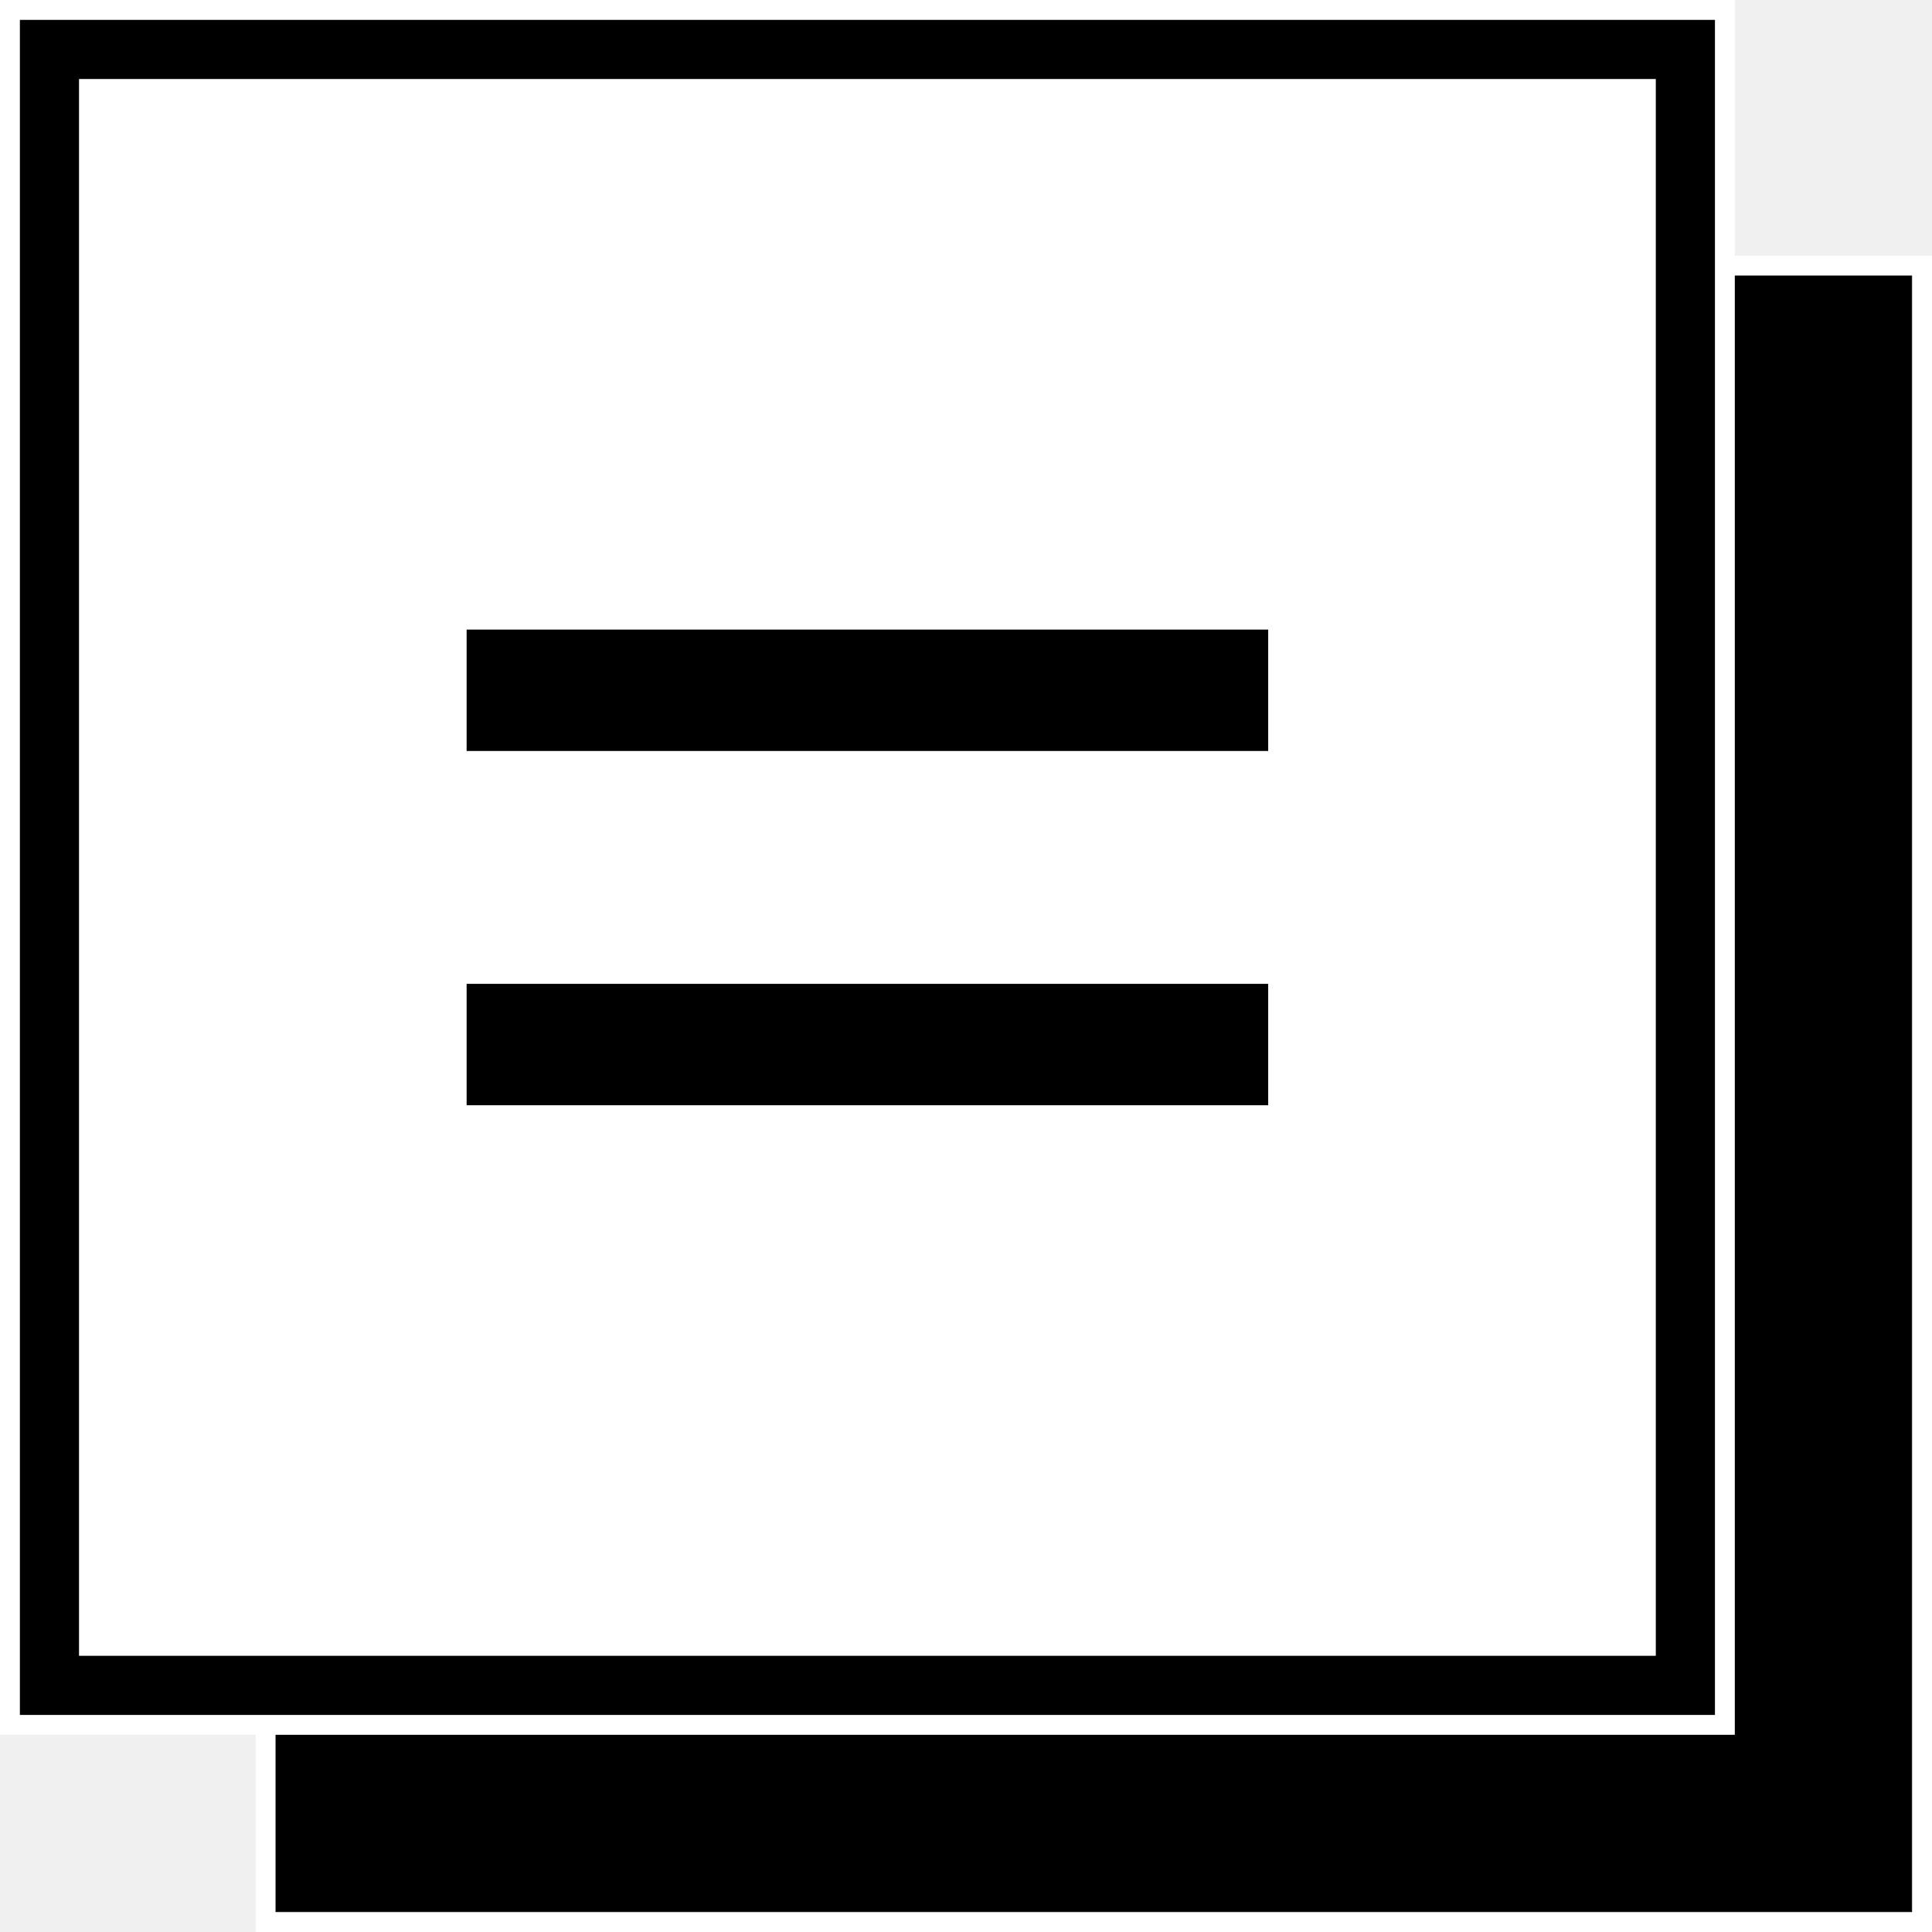
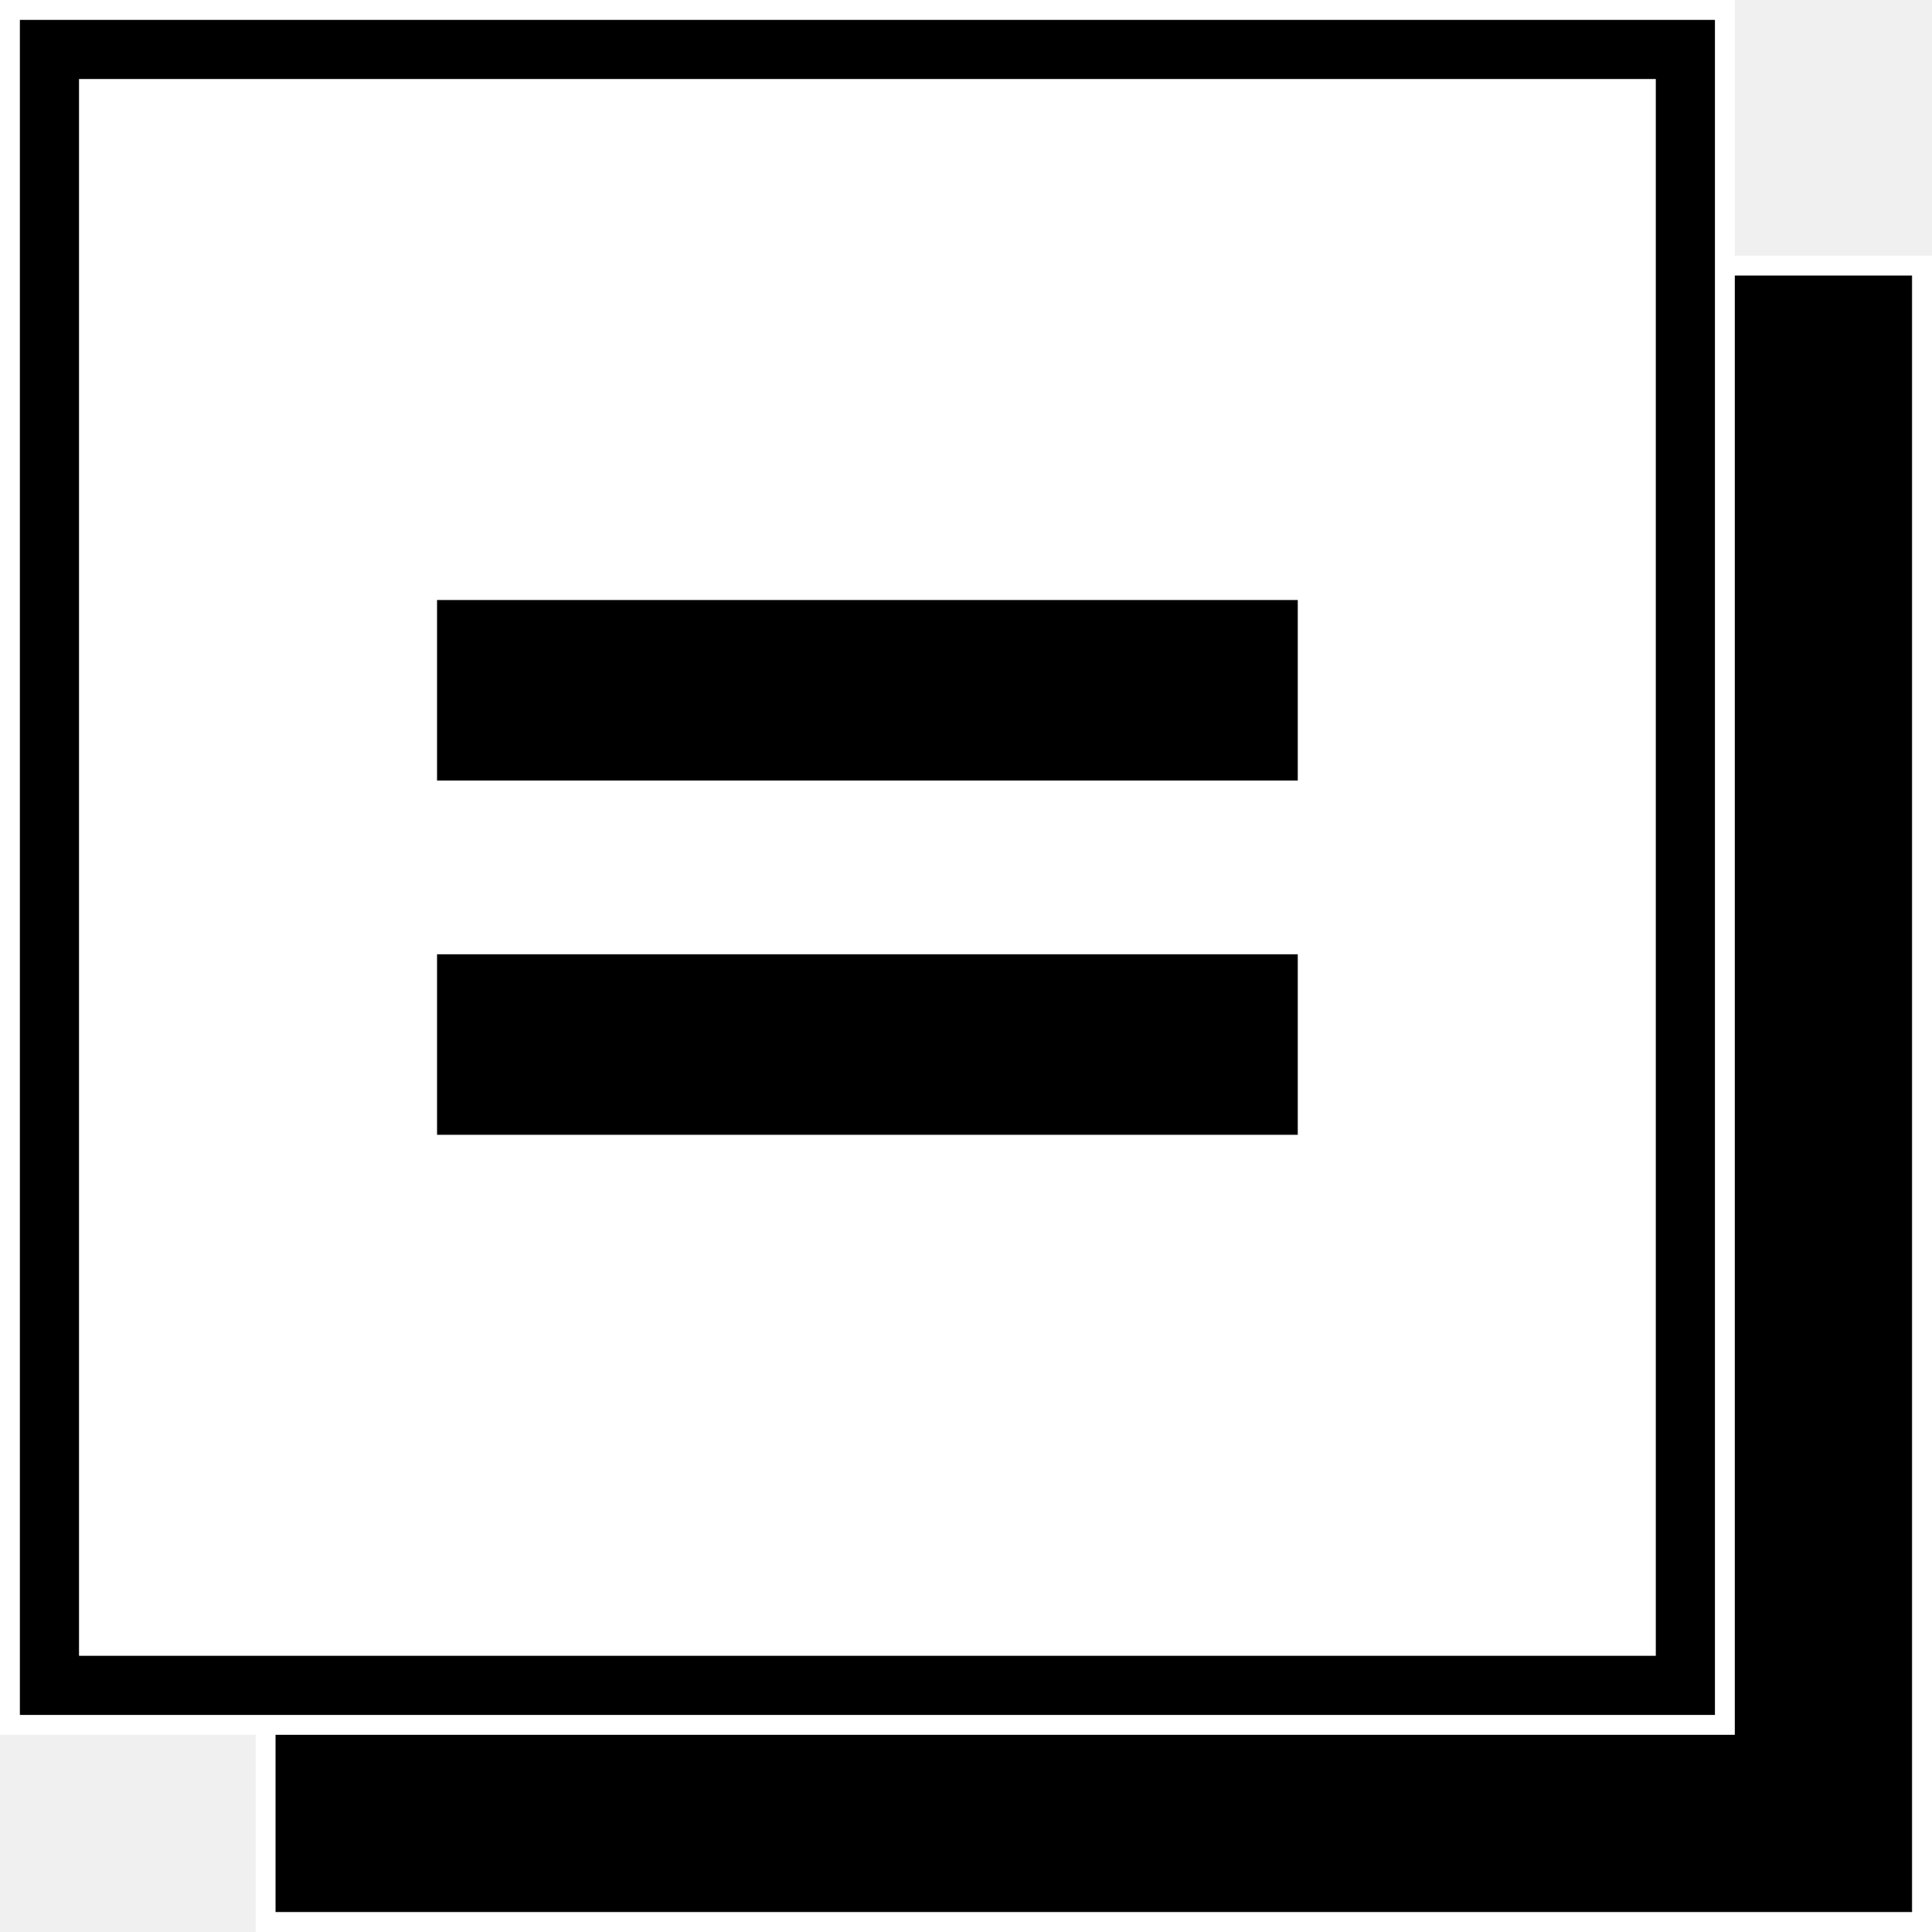
<svg xmlns="http://www.w3.org/2000/svg" version="1.1" viewBox="0 0 32 32">
  <style>@media (prefers-color-scheme: dark) { g { filter: invert(); } }</style>
  <g transform="matrix(.9794 0 0 .9794 .3293 .3293)">
    <rect x="3.987" y="3.987" width="28.35" height="28.35" fill="#fff" />
    <rect x="4.329" y="4.329" width="27.666" height="27.666" stroke="#000" stroke-width=".01" />
    <rect x="-.336" y="-.336" width="29.338" height="29.338" fill="#fff" />
    <rect x=".5" y=".5" width="27.666" height="27.666" fill="#fff" stroke="#000" />
-     <path d="m21.611 12.864h-14.556v-3.053h14.556zm0 5.991h-14.556v-3.053h14.556z" stroke="#fff" />
+     <path d="m21.611 12.864h-14.556v-3.053h14.556zm0 5.991h-14.556v-3.053h14.556z" />
  </g>
</svg>
